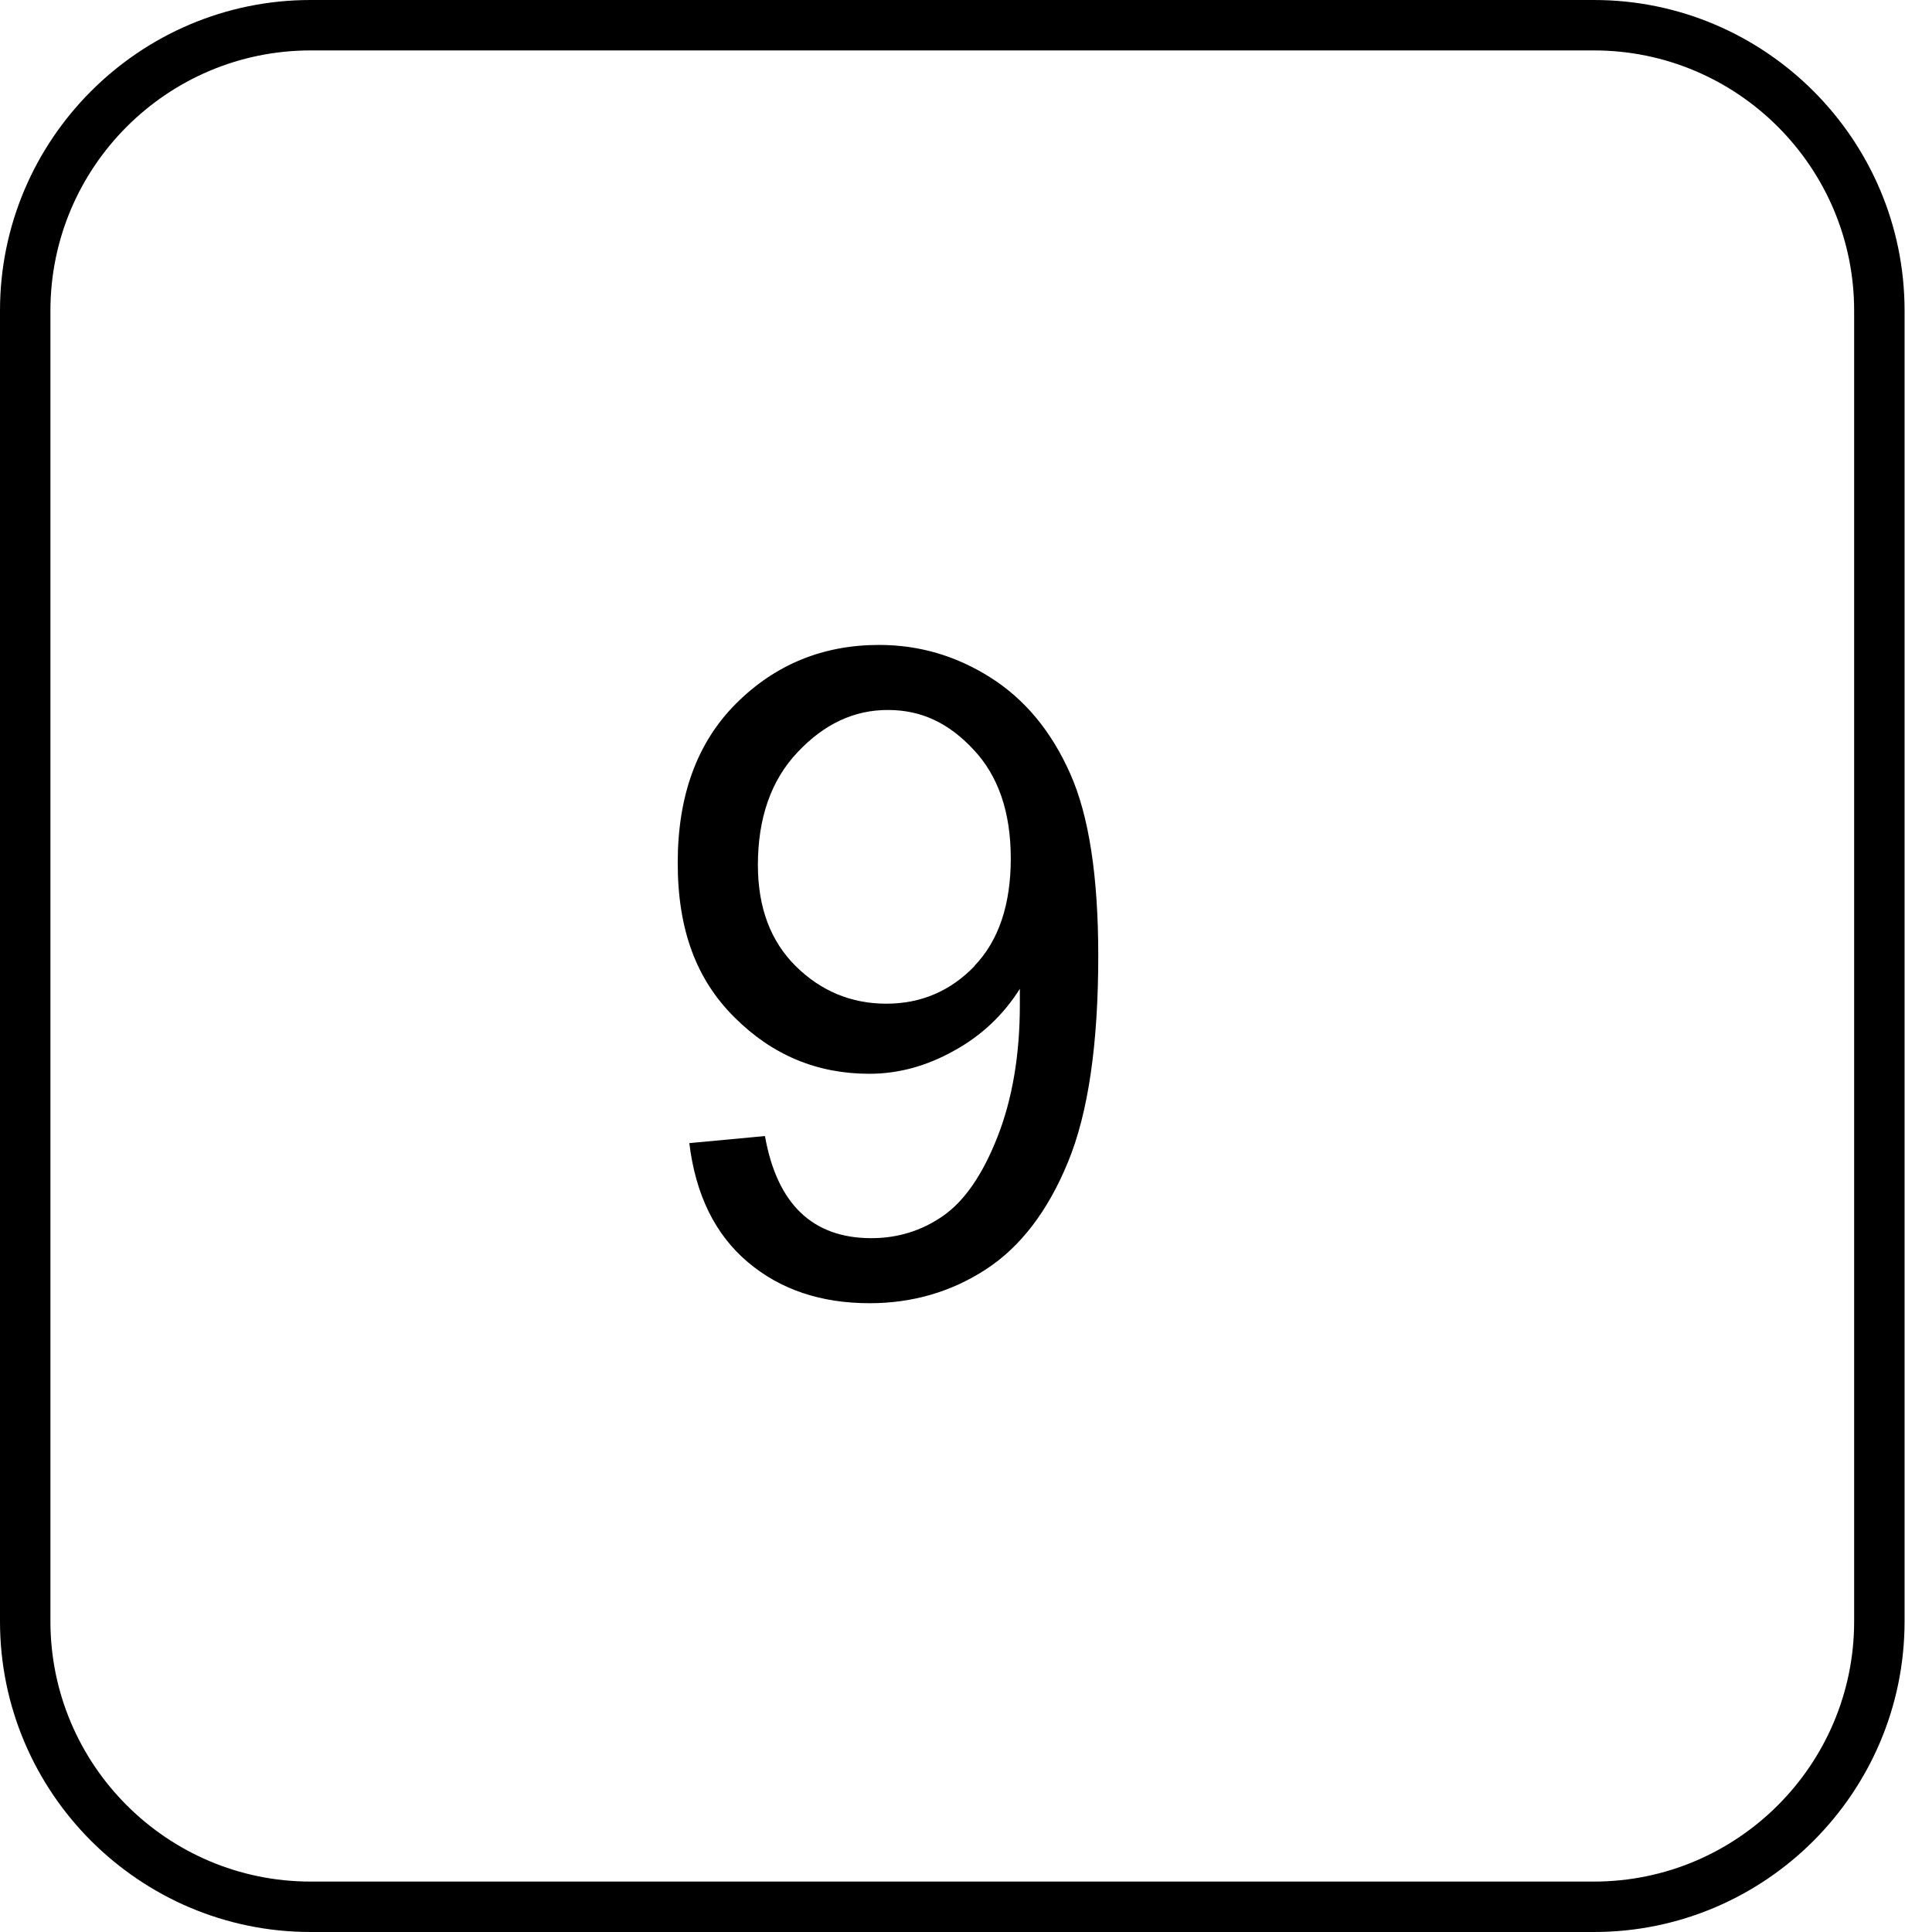
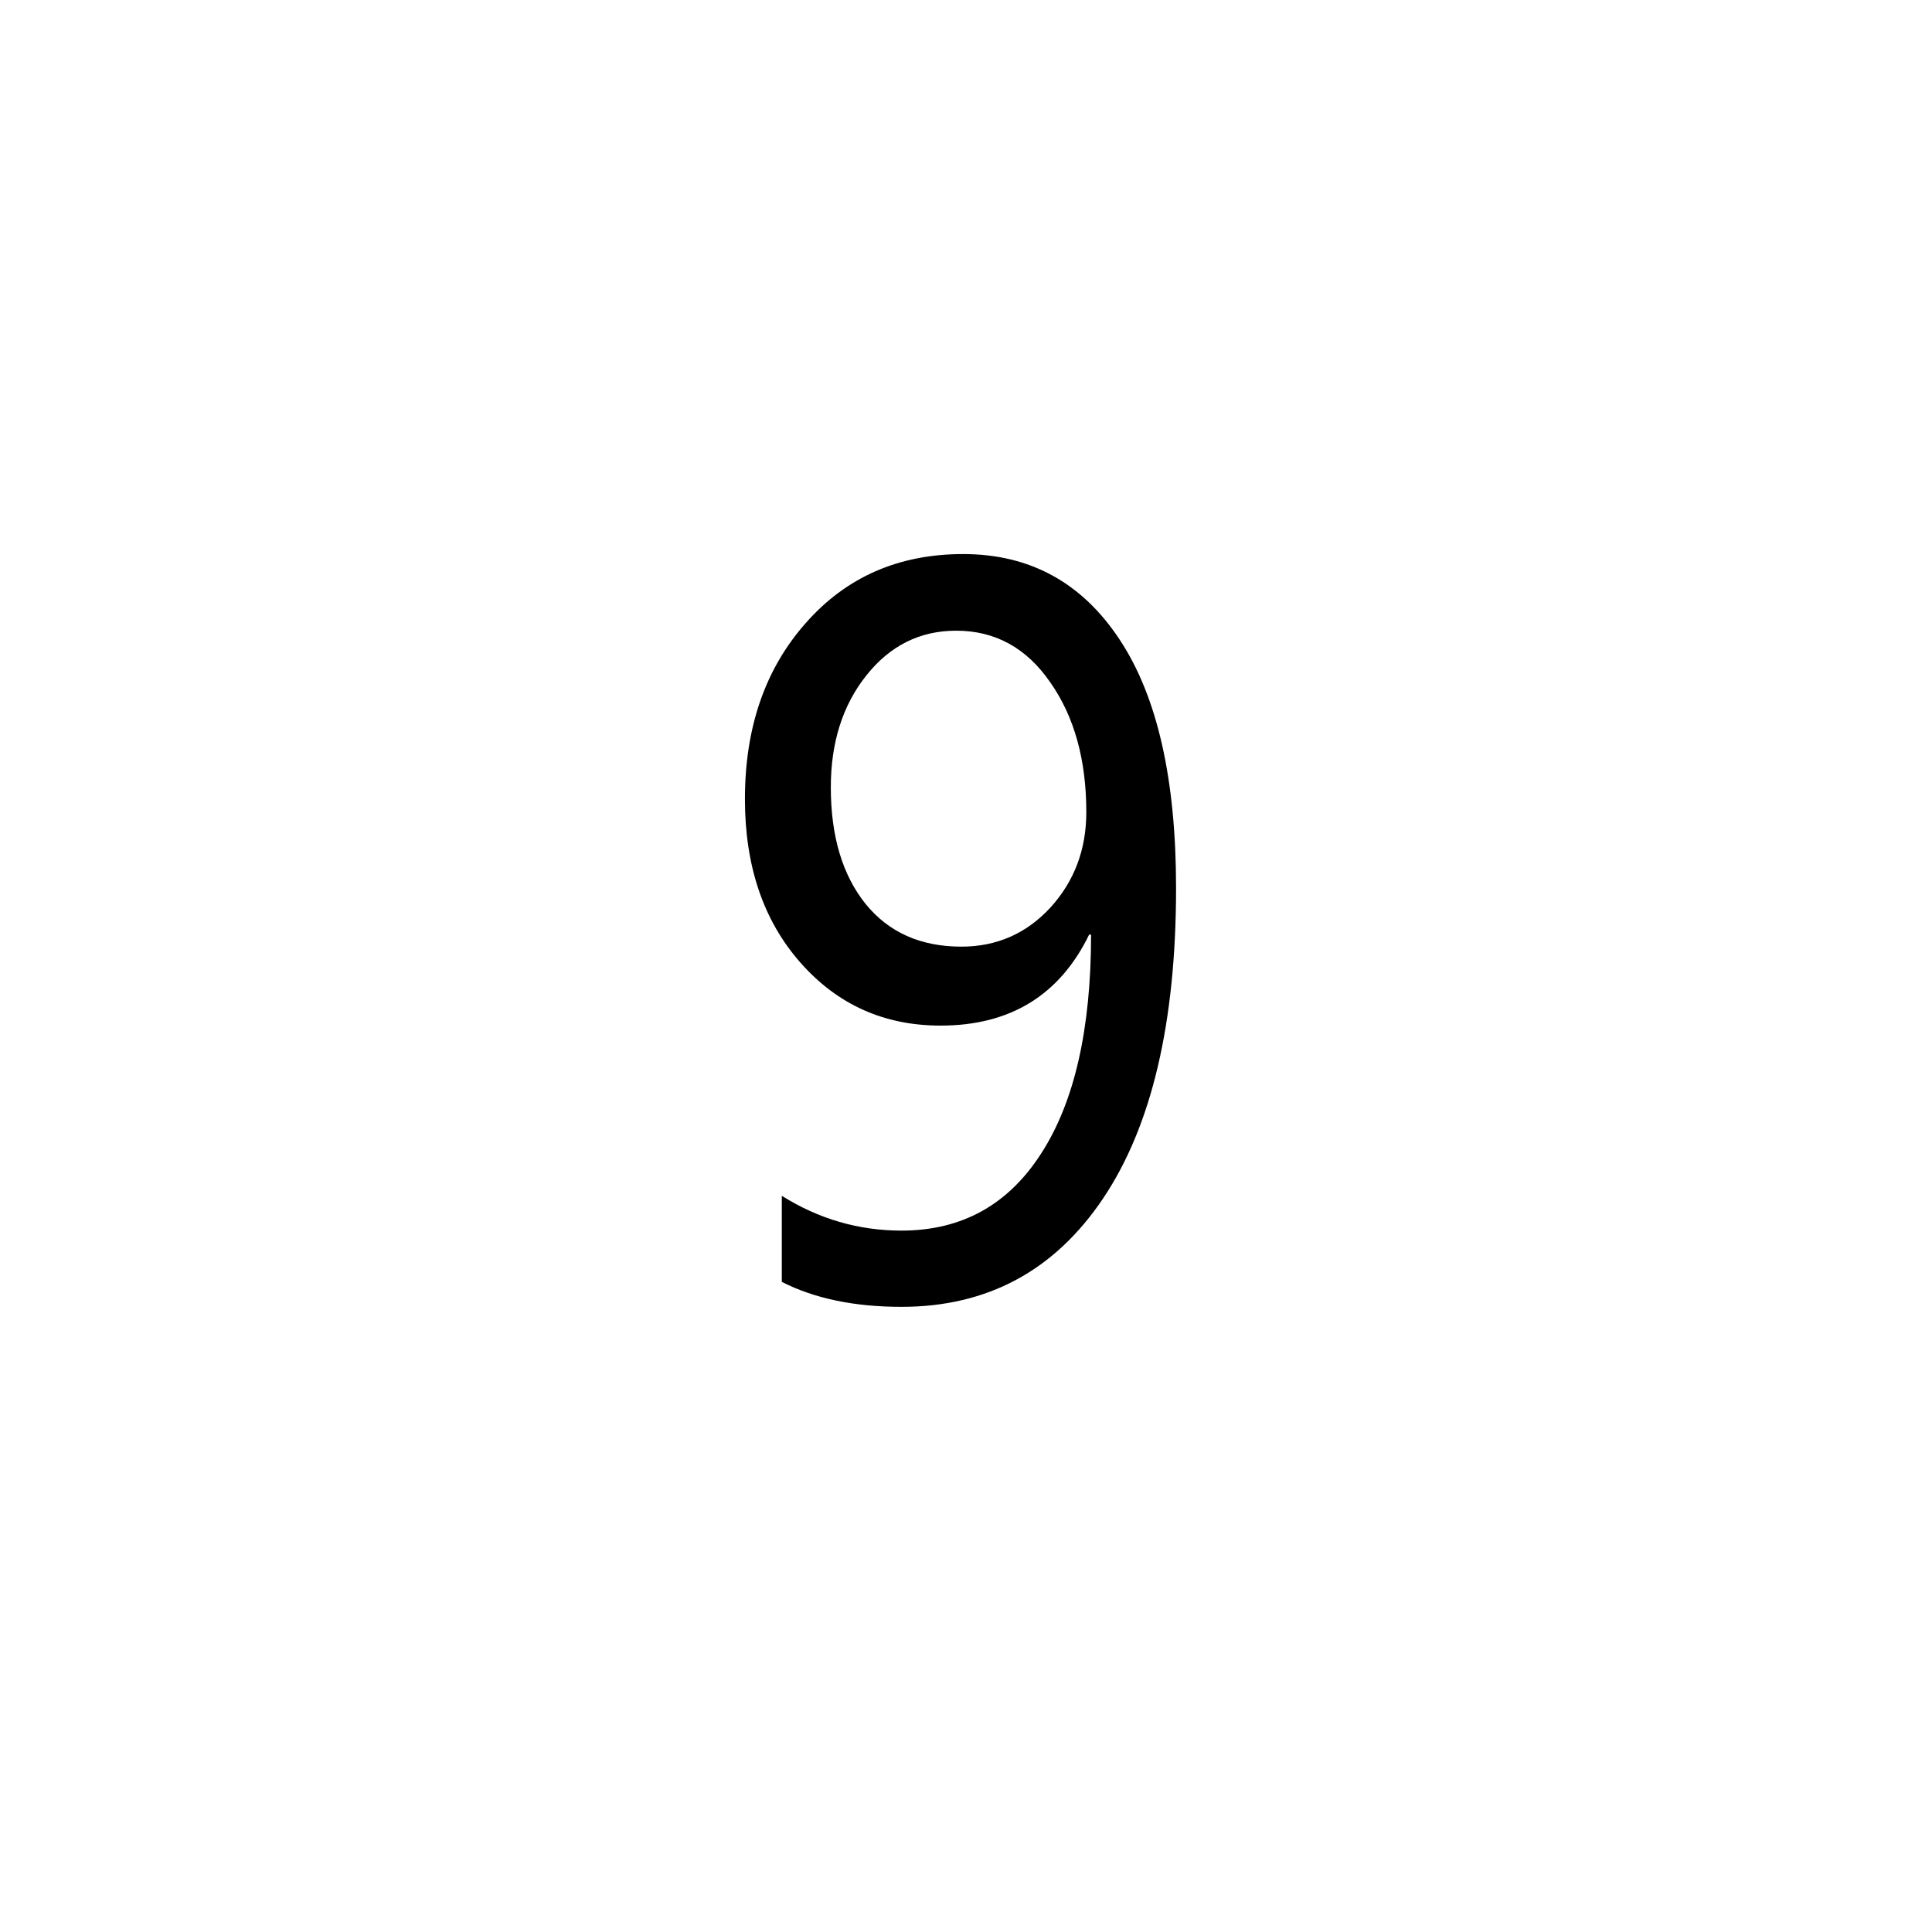
- <svg xmlns="http://www.w3.org/2000/svg" version="1.1" viewBox="0 0 75.54 76.63" width="75.54" height="76.63">
-   <g transform="translate(-76.95, -119.81)">
-     <path d="m152.49 132.13c0-6.79-5.53-12.32-12.32-12.32h-50.9c-6.79 0-12.32 5.53-12.32 12.32v51.99c0 6.79 5.53 12.32 12.32 12.32h50.9c6.79 0 12.32-5.53 12.32-12.32zm-2 51.99c0 5.69-4.63 10.32-10.32 10.32h-50.9c-5.69 0-10.32-4.63-10.32-10.32v-51.99c0-5.69 4.63-10.32 10.32-10.32h50.9c5.69 0 10.32 4.63 10.32 10.32z" />
-     <path d="m116.23 146.68c-1.36-0.86-2.83-1.29-4.41-1.29-2.22 0-4.11 0.77-5.66 2.31s-2.33 3.65-2.33 6.33 0.75 4.64 2.25 6.13c1.5 1.5 3.28 2.24 5.35 2.24 1.14 0 2.26-0.3 3.35-0.91 1.1-0.6 1.97-1.43 2.62-2.46v0.63c0 2-0.3 3.75-0.89 5.25s-1.31 2.54-2.16 3.13-1.8 0.88-2.84 0.88c-2.33 0-3.74-1.35-4.22-4.05l-3 0.28c0.25 2.06 1.03 3.63 2.32 4.72s2.9 1.63 4.83 1.63c1.7 0 3.24-0.45 4.61-1.34s2.46-2.31 3.26-4.26c0.8-1.94 1.2-4.67 1.2-8.18 0-3.15-0.37-5.57-1.12-7.24-0.75-1.68-1.8-2.94-3.16-3.8zm-0.62 11.44c-0.96 1-2.13 1.5-3.51 1.5s-2.59-0.5-3.59-1.49-1.5-2.33-1.5-4.01c0-1.86 0.52-3.36 1.57-4.47 1.05-1.12 2.24-1.68 3.58-1.68s2.42 0.52 3.4 1.57c0.99 1.05 1.48 2.49 1.48 4.32s-0.48 3.26-1.44 4.26z" />
+ <svg xmlns="http://www.w3.org/2000/svg" width="20.635mm" height="20.381mm" version="1.1" viewBox="0 0 20.635 20.381">
+   <g transform="translate(-147.11 -146.58)">
+     <path transform="scale(.96052 1.0411)" d="m161.85 153.06q0.617 0.357 1.331 0.357 1.003 0 1.553-0.791 0.555-0.791 0.555-2.248l-0.01 5e-3 -0.01-5e-3q-0.492 0.936-1.654 0.936-0.941 0-1.558-0.646t-0.617-1.678q0-1.1 0.675-1.804 0.675-0.709 1.751-0.709 1.114 0 1.741 0.878 0.627 0.873 0.627 2.547 0 2.069-0.81 3.183-0.81 1.114-2.243 1.114-0.786 0-1.331-0.256zm0.545-4.191q0 0.752 0.386 1.196 0.386 0.439 1.066 0.439 0.588 0 0.989-0.4 0.4-0.405 0.4-0.979 0-0.805-0.4-1.331-0.396-0.531-1.047-0.531-0.603 0-0.998 0.458-0.396 0.458-0.396 1.148z" stroke-width=".331" aria-label="9" />
  </g>
</svg>
